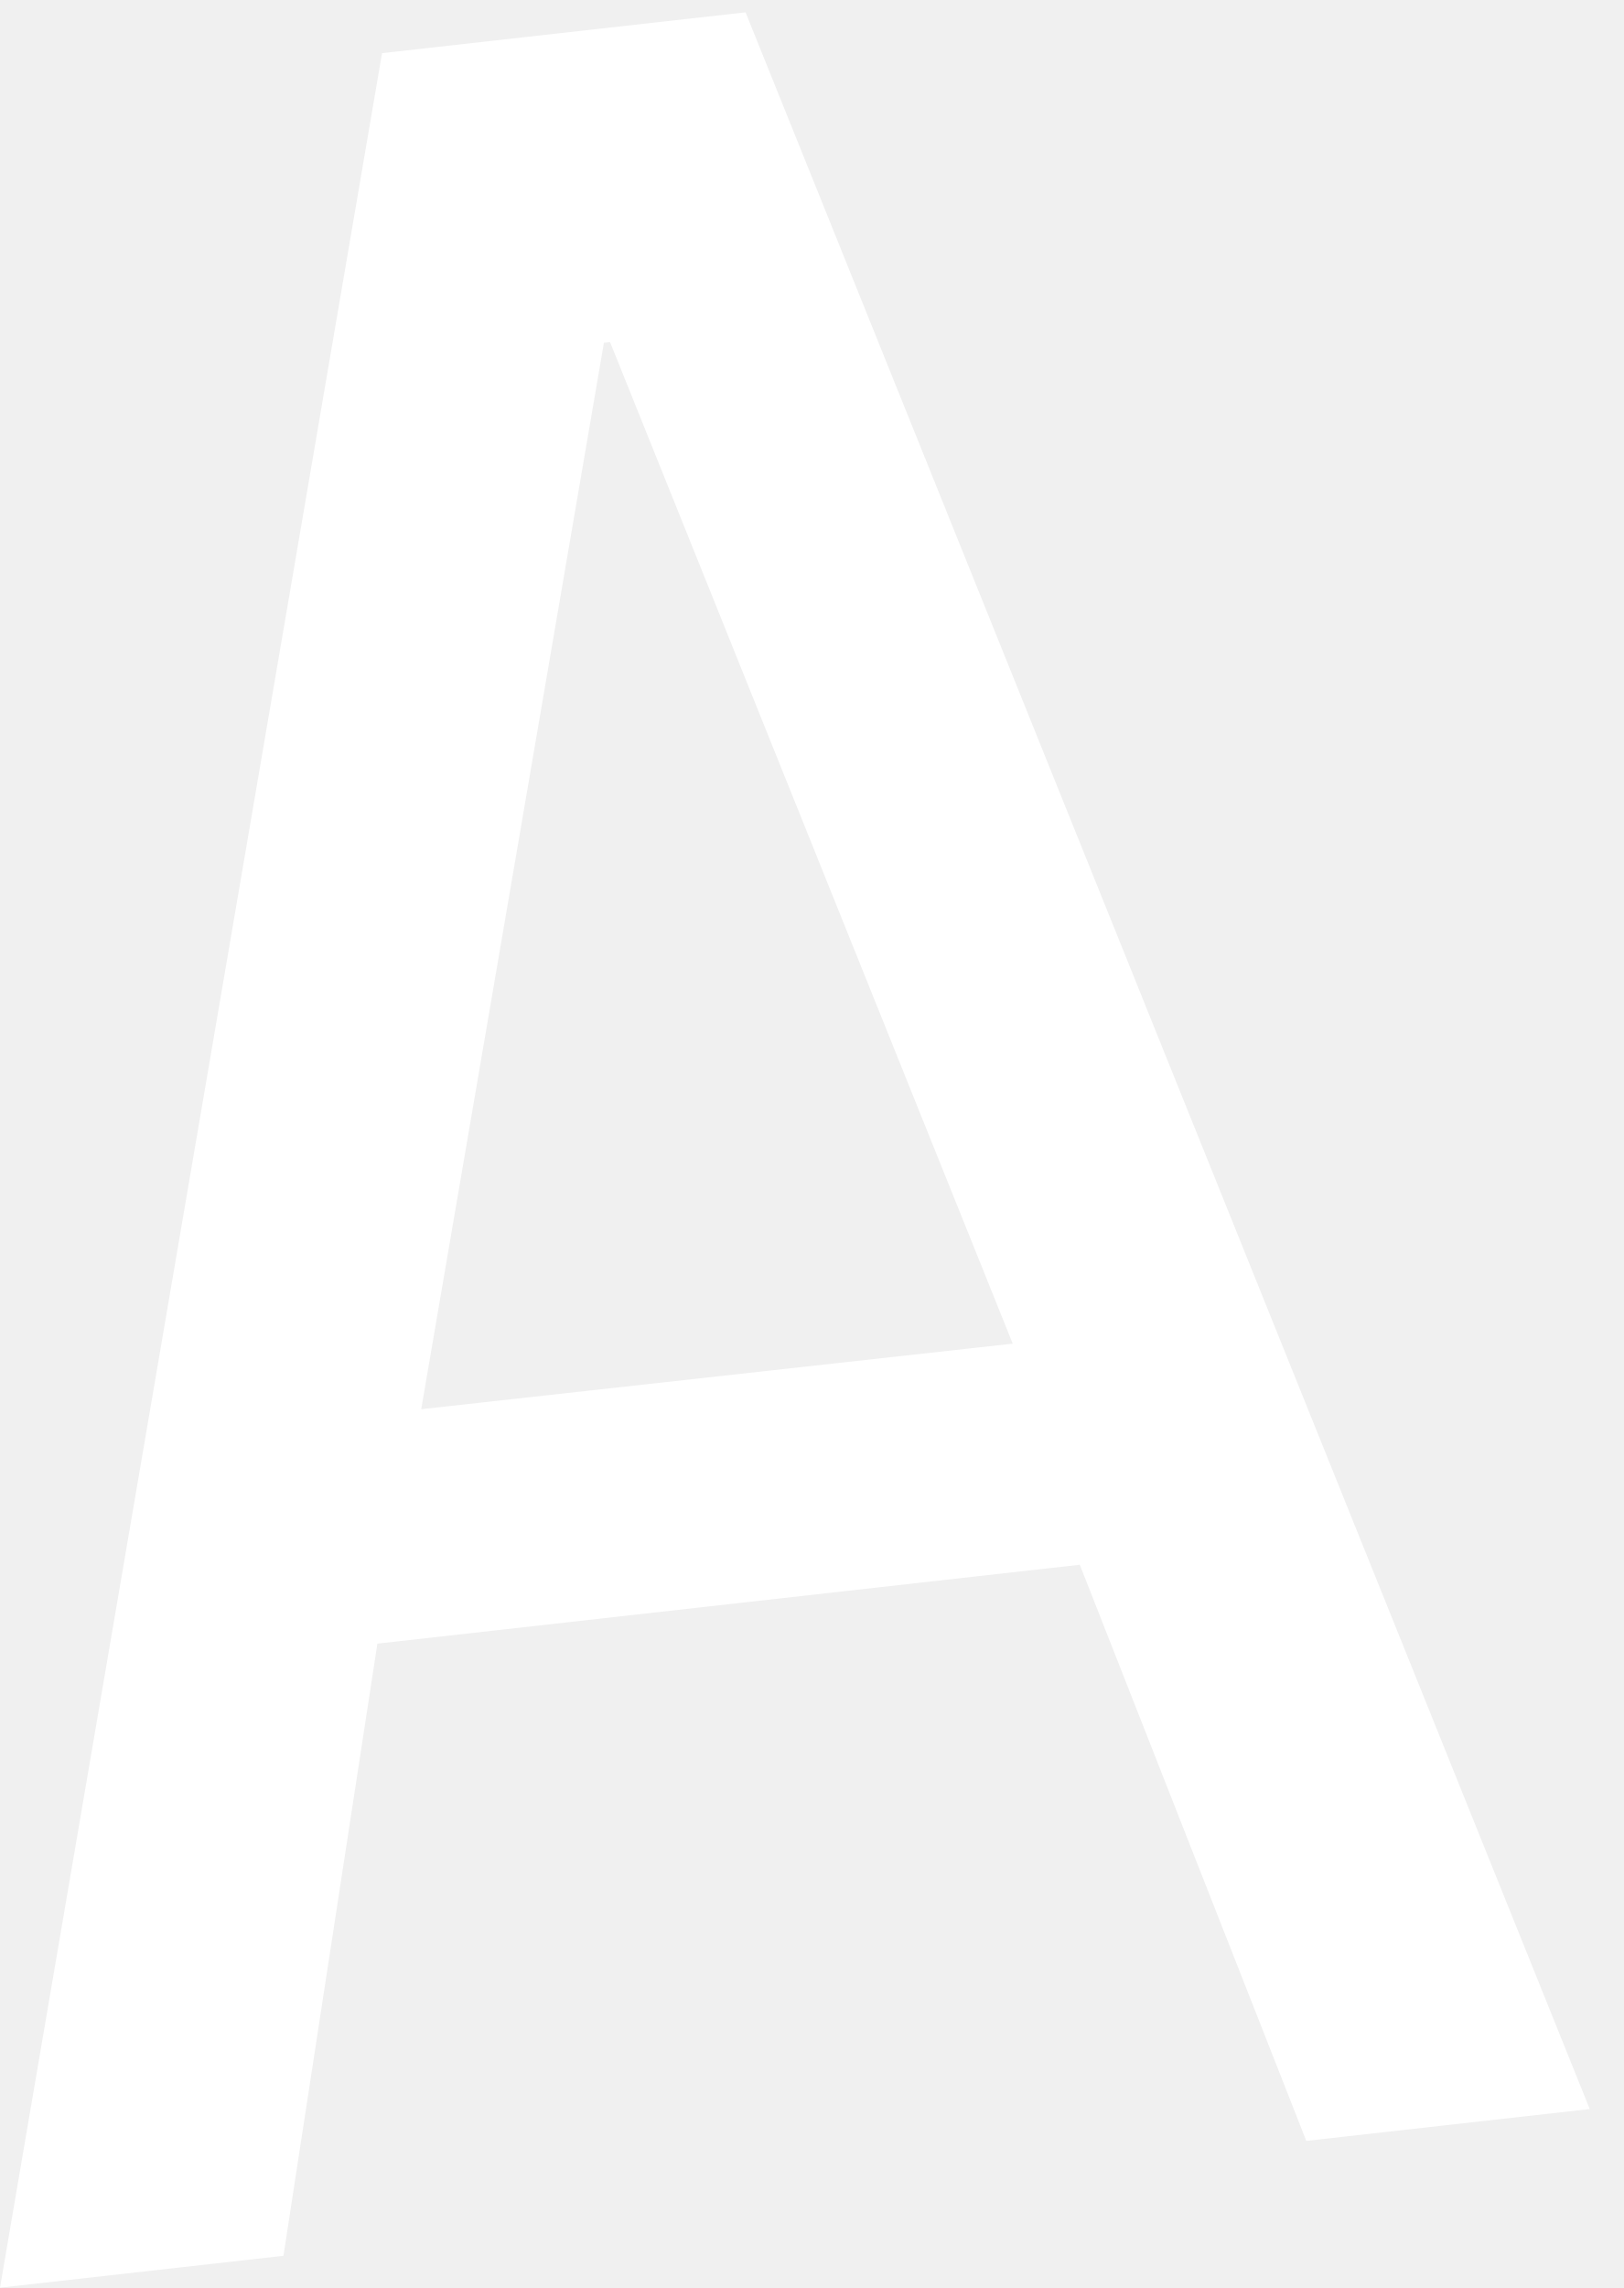
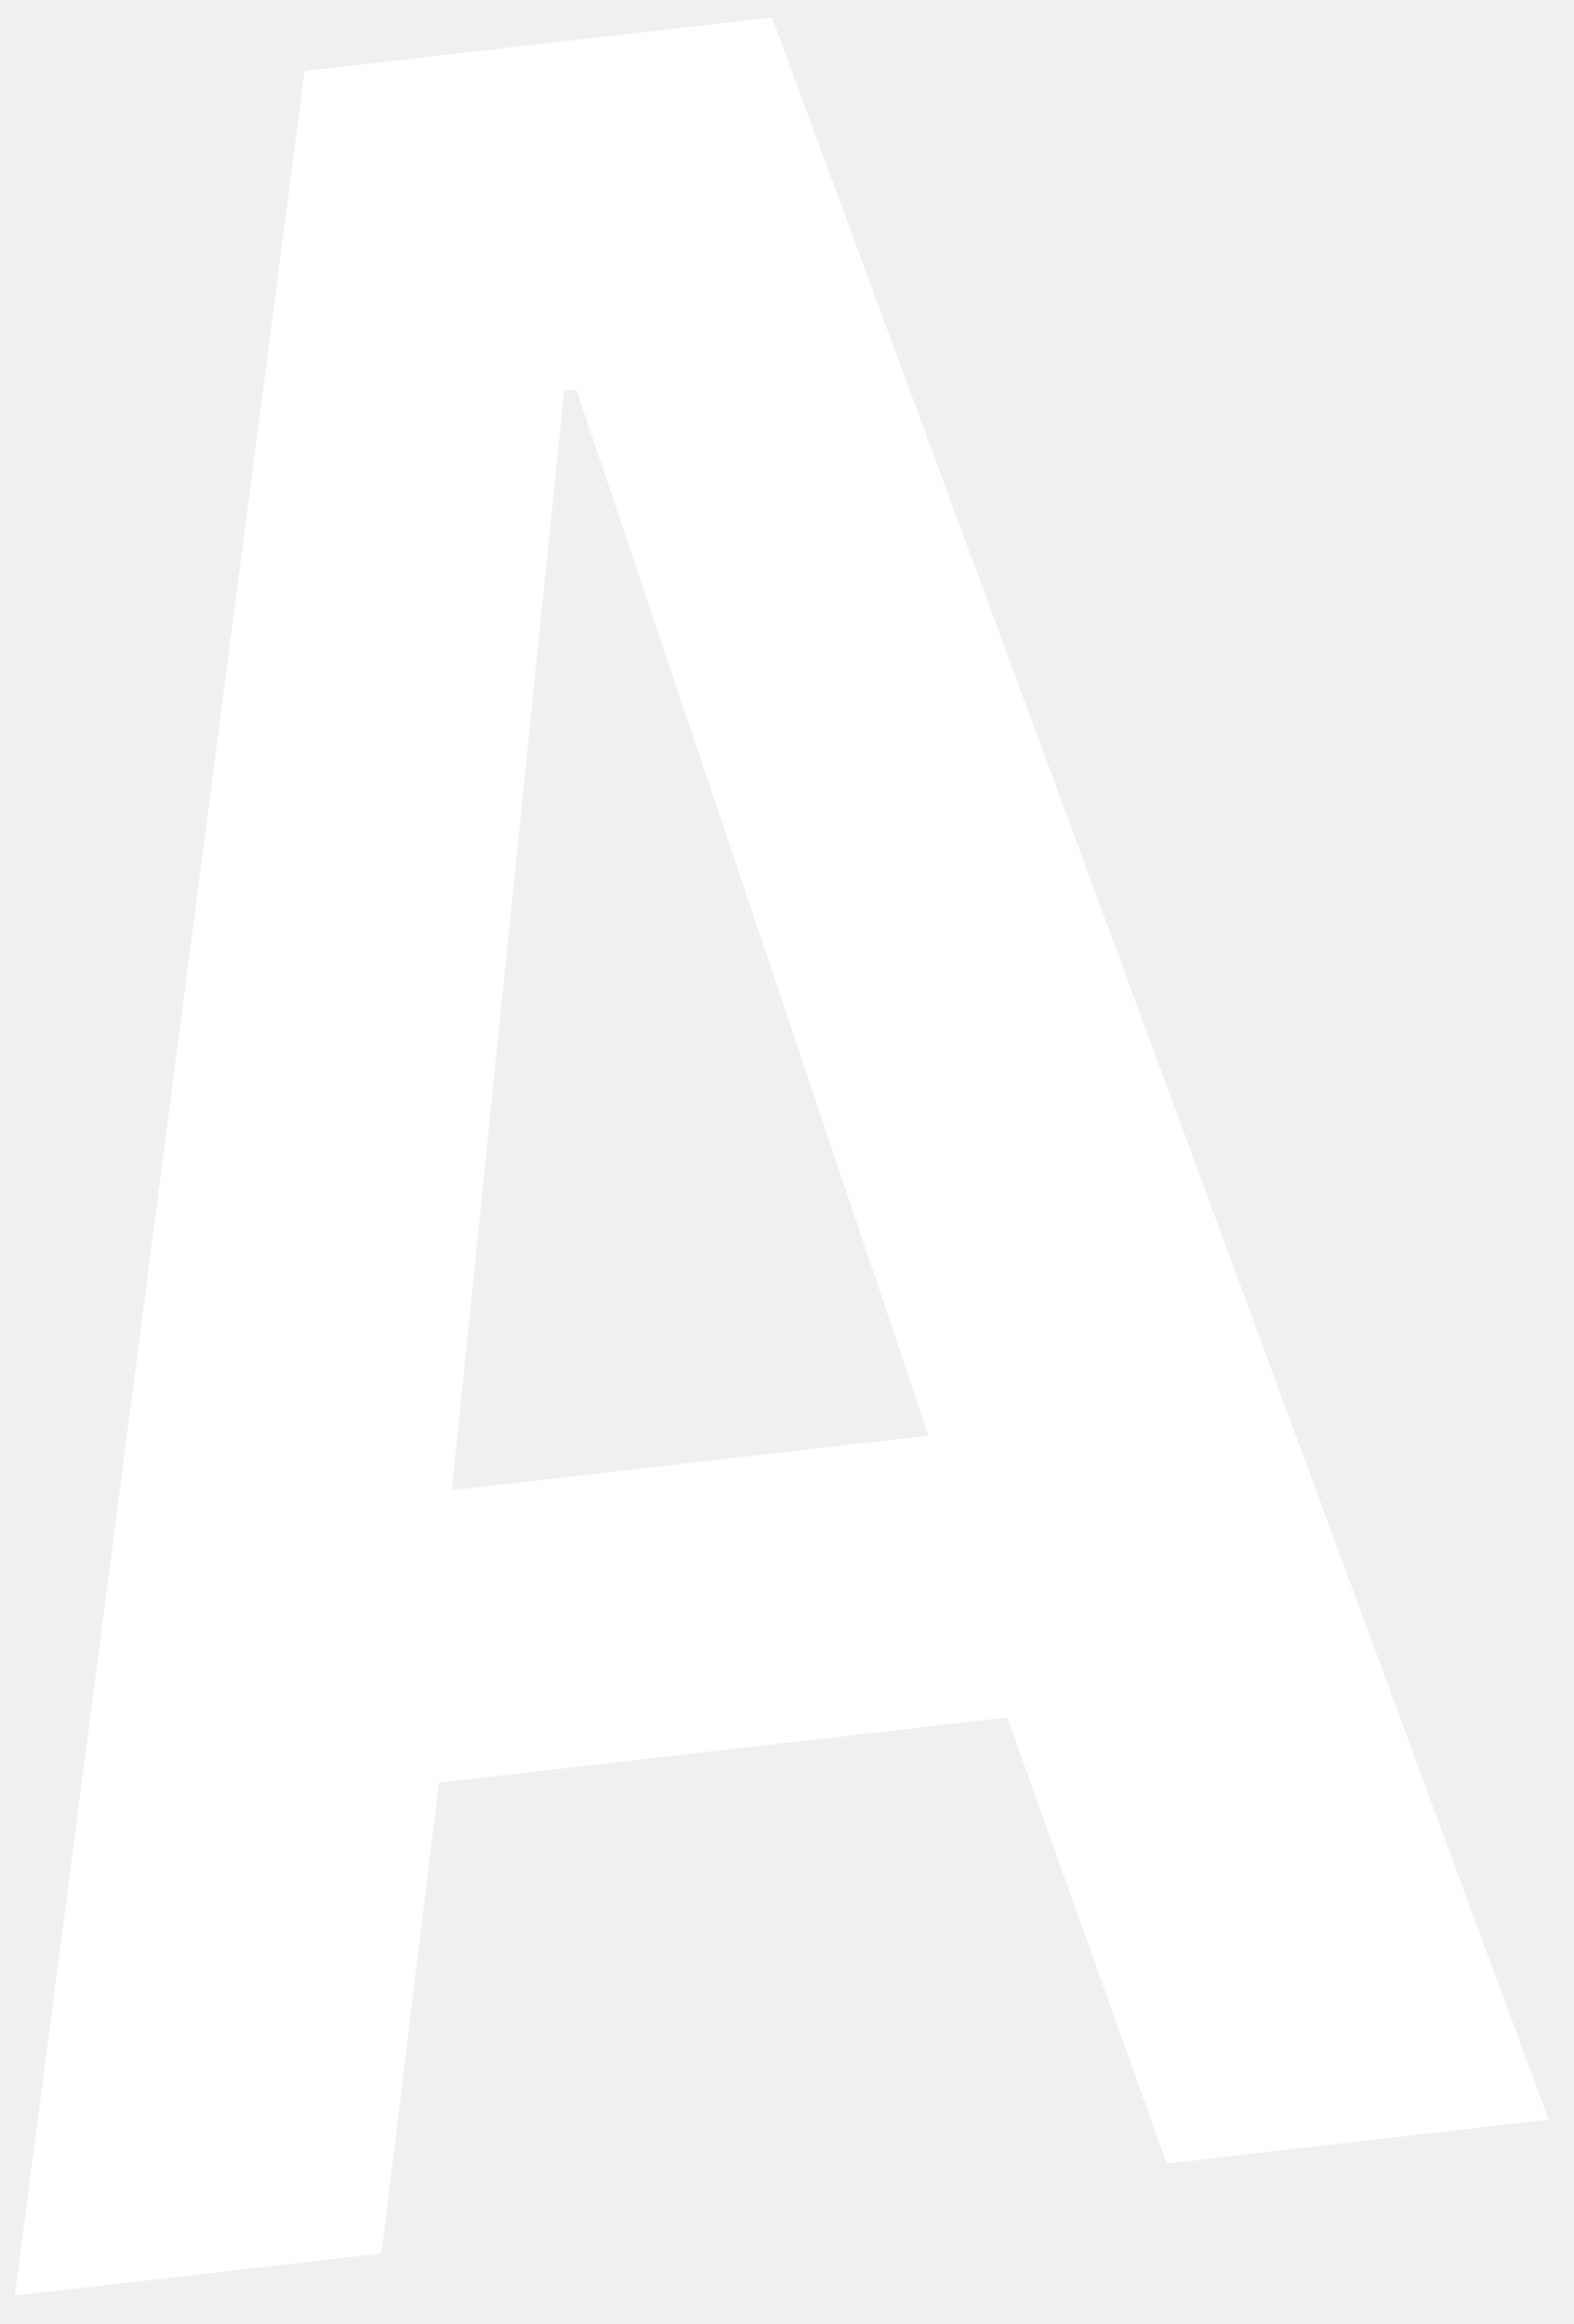
- <svg xmlns="http://www.w3.org/2000/svg" width="44px" height="62px" viewBox="0 0 44 62" version="1.1">
+ <svg xmlns="http://www.w3.org/2000/svg" width="44px" height="65px" viewBox="0 0 44 65" version="1.1">
+   <description>Created with Sketch (http://www.bohemiancoding.com/sketch)</description>
+   <defs />
  <g id="Page 1" stroke="none" stroke-width="1" fill="none" fill-rule="evenodd">
-     <path d="M9.835,1.649 L19.668,0.371 L43.538,56.779 L35.871,57.776 L29.46,42.273 L10.461,44.743 L8.205,61.373 L0.538,62.371 L9.835,1.649 L9.835,1.649 Z M11.538,38.371 L27.538,36.315 L16.152,9.371 L15.985,9.391 L11.538,38.371 L11.538,38.371 Z M11.538,38.371" id="Shape" fill="#FFFFFF" transform="translate(22.03775, 31.37051) rotate(-359) translate(-22.03775, -31.37051) " />
-     <path d="M43.538,-1.994 L53.042,-2.681 L76.321,45.434 L76.488,45.422 L72.883,-4.117 L80.219,-4.647 L84.538,54.699 L74.45,55.428 L51.862,8.768 L51.696,8.78 L55.193,56.823 L47.857,57.353 L43.538,-1.994 L43.538,-1.994 Z M43.538,-1.994" id="Shape" fill="#FFFFFF" transform="translate(64.0379, 26.35305) rotate(-359) translate(-64.0379, -26.35305) " />
+     <path d="M32.627,60.509 L28.168,48.036 L12.275,49.858 L10.669,63.027 L0.416,64.203 L8.517,1.987 L21.589,0.488 L43.307,59.284 L32.627,60.509 L32.627,60.509 Z M16.118,10.897 L15.776,10.936 L12.636,41.68 L25.965,40.152 L16.118,10.897 L16.118,10.897 Z M16.118,10.897" id="Shape" fill="#FFFFFF" />
  </g>
</svg>
